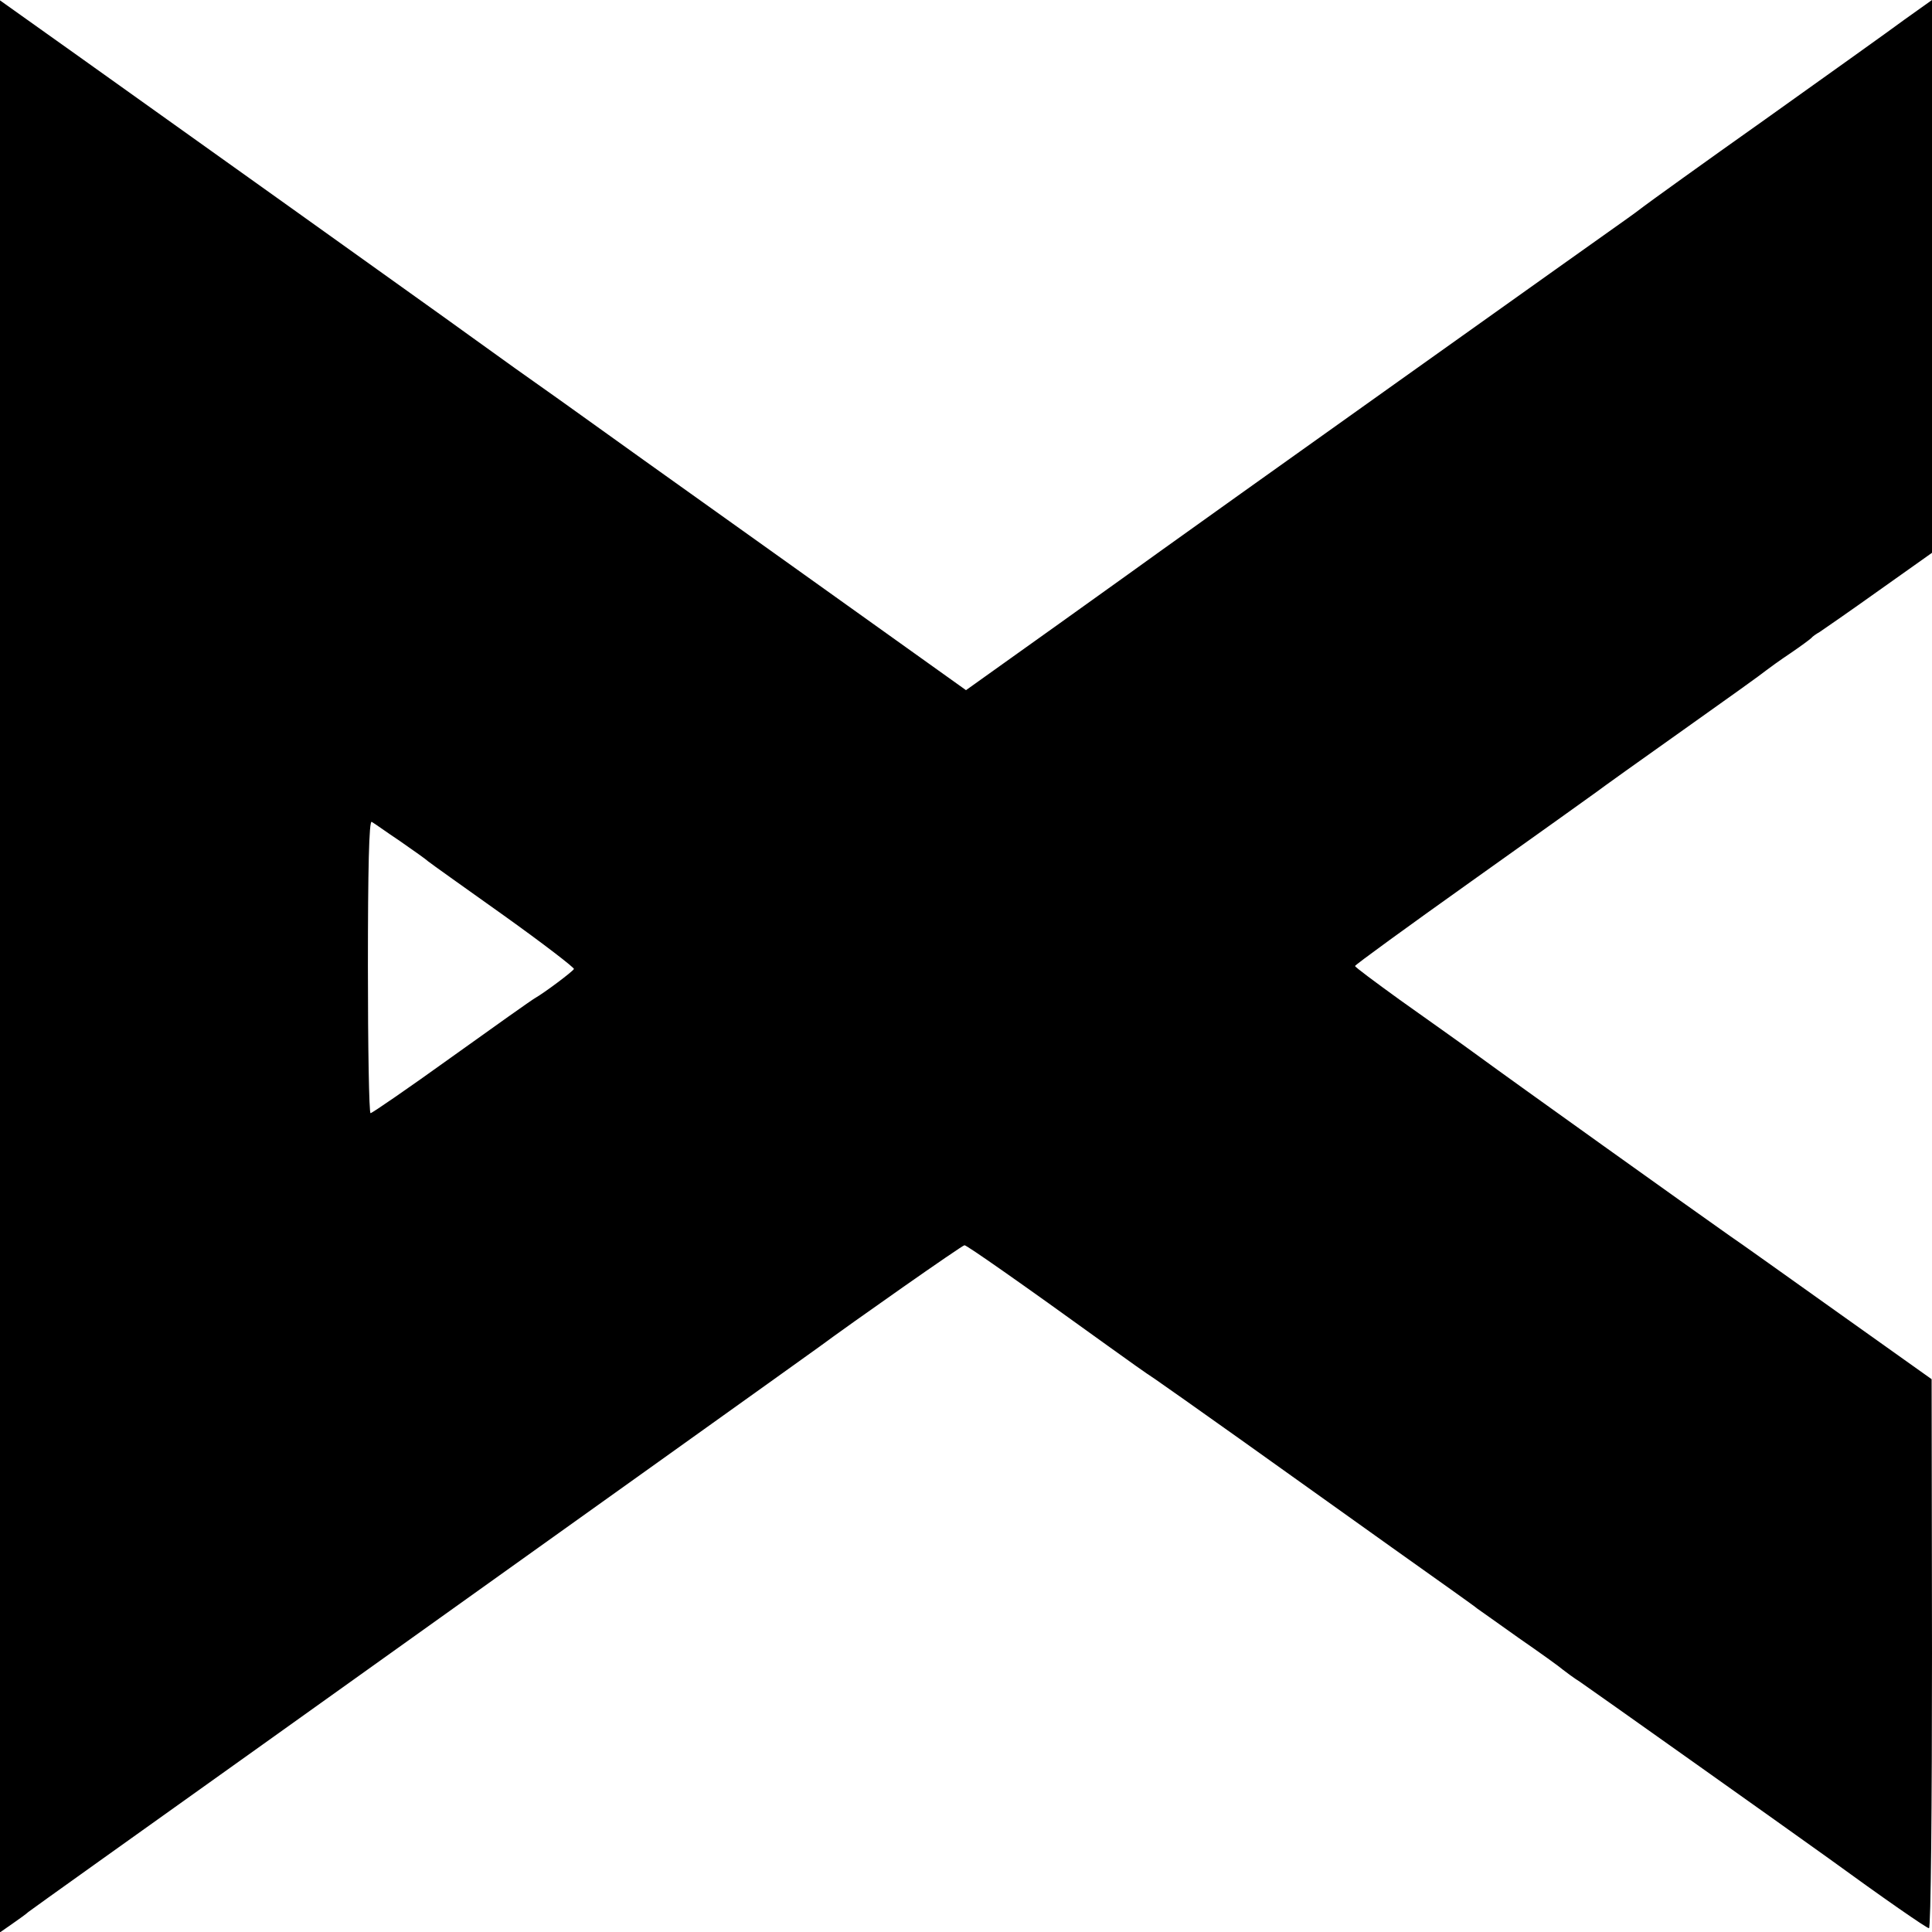
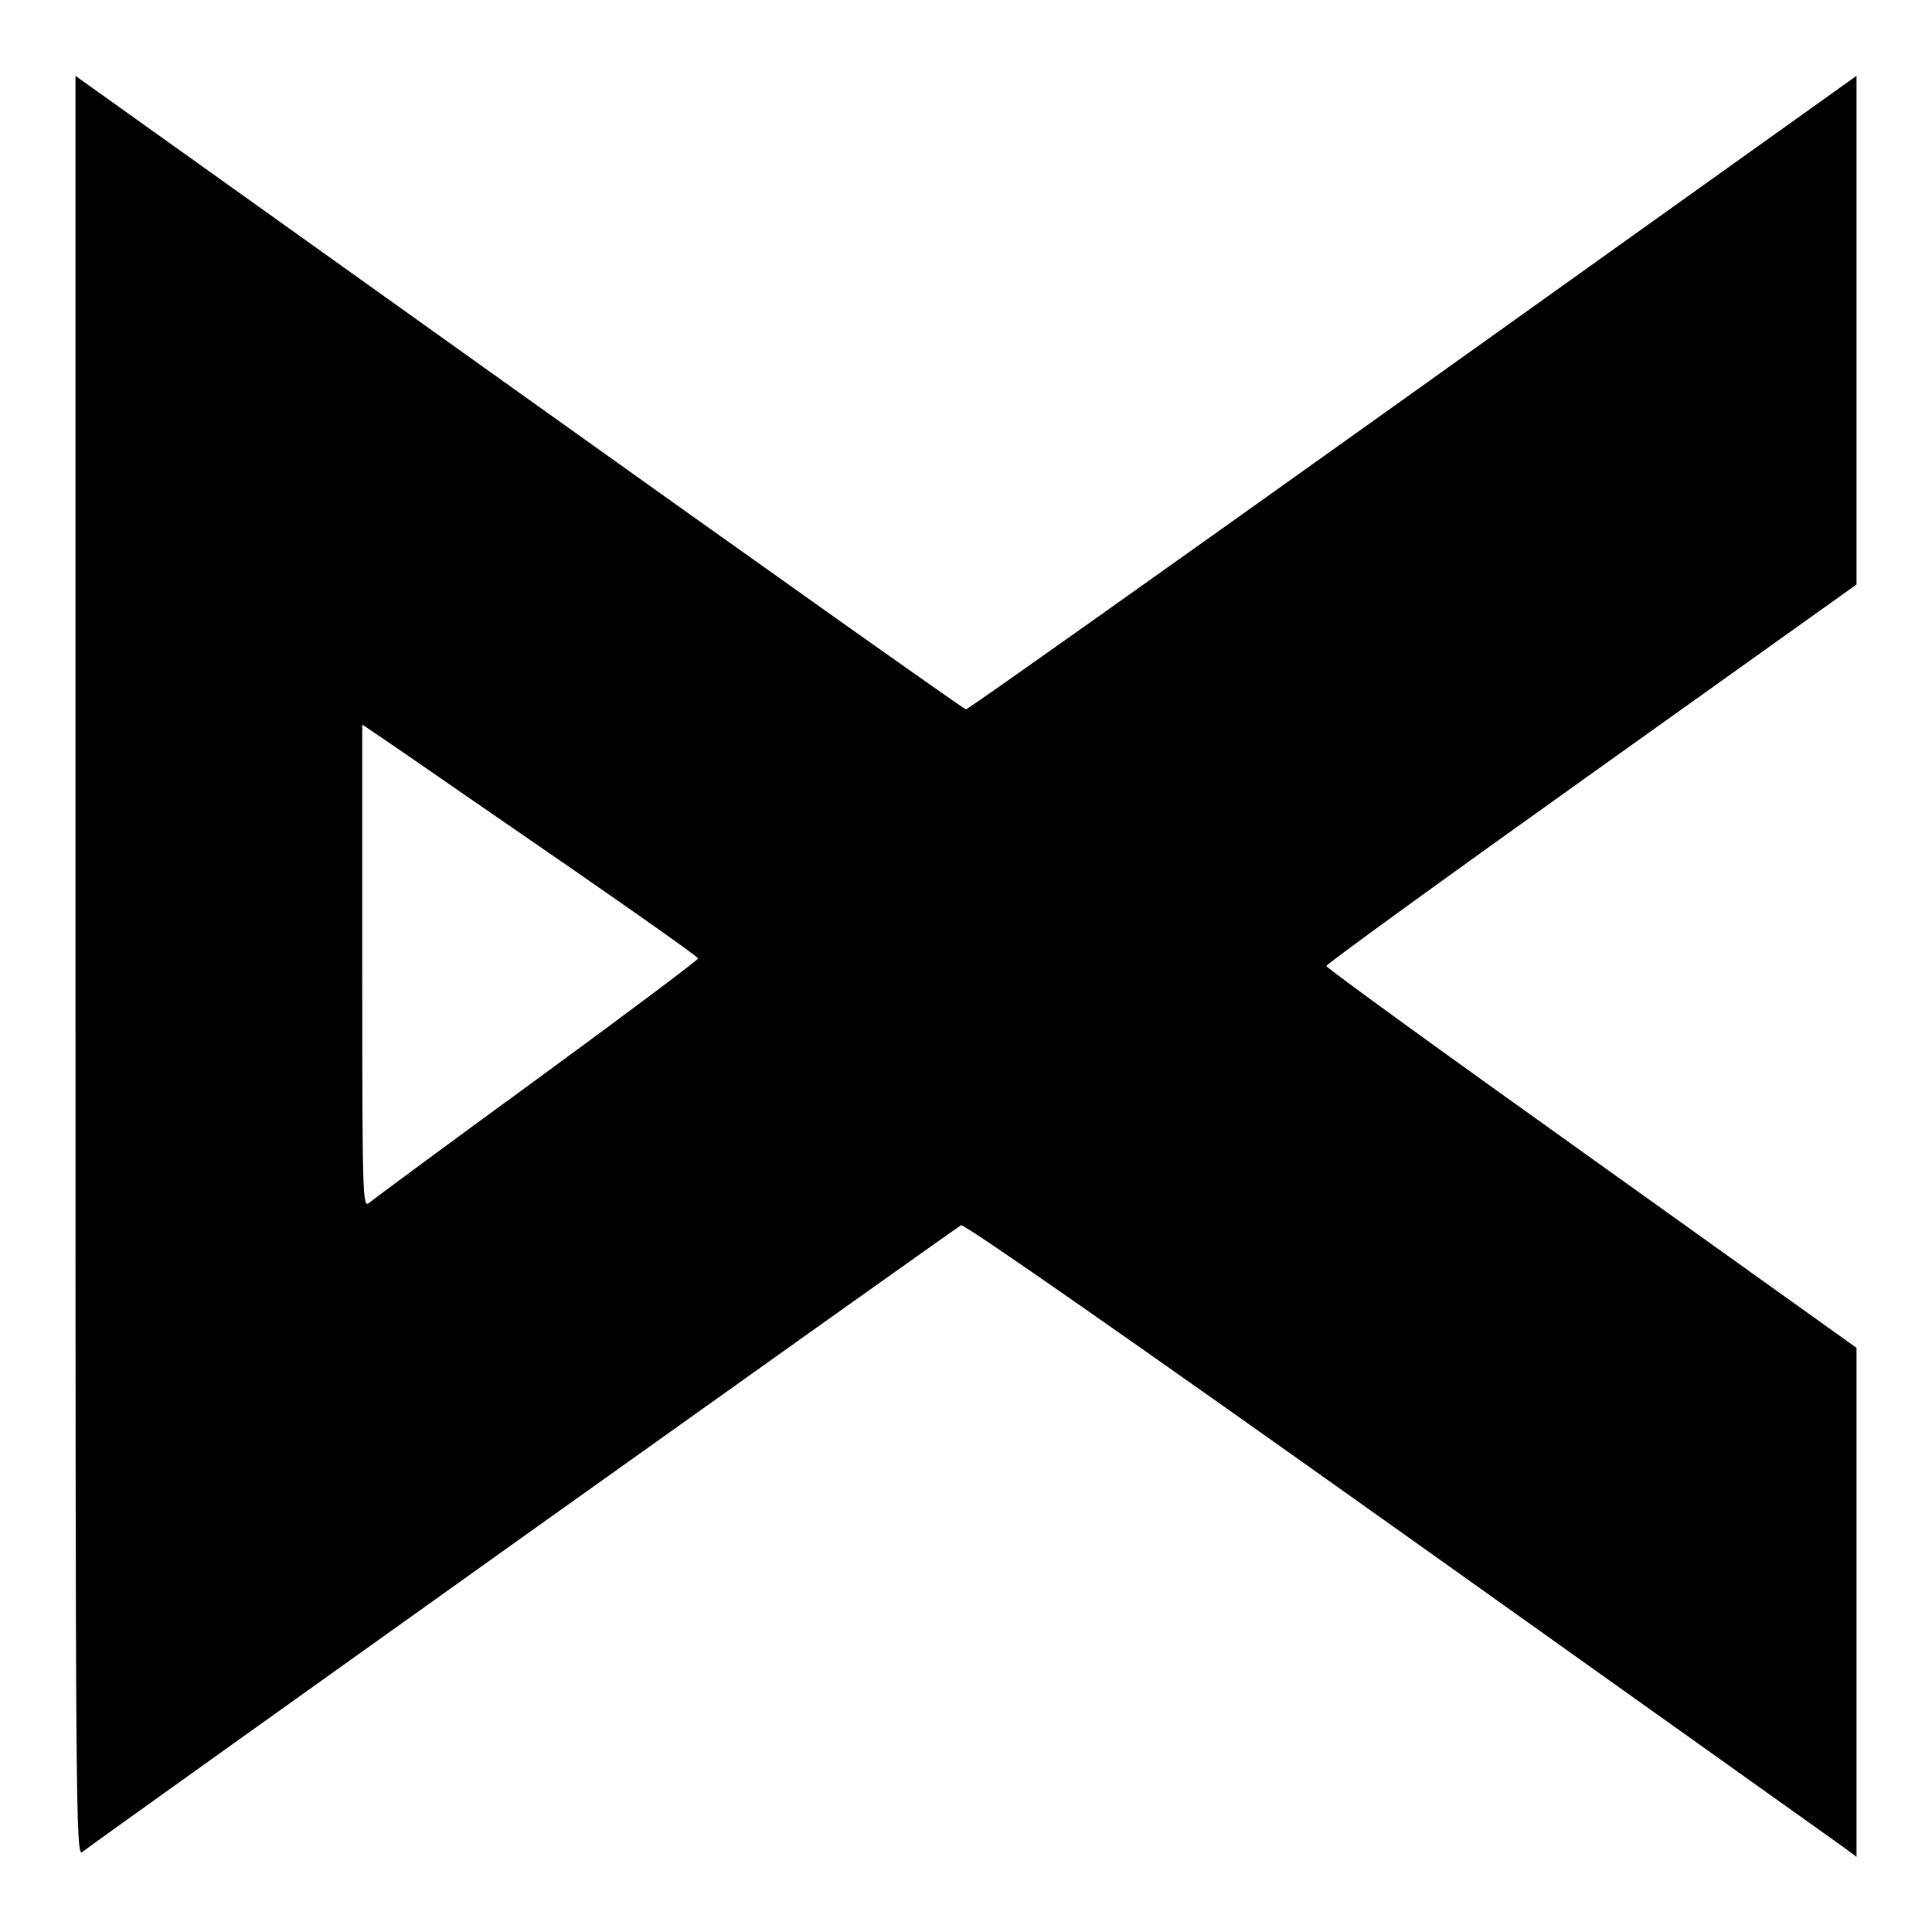
<svg xmlns="http://www.w3.org/2000/svg" version="1.0" width="16pt" height="16pt" viewBox="0 0 16 16" preserveAspectRatio="xMidYMid meet">
  <g transform="translate(0,16) scale(0.003125,-0.003125)" fill="#000000" stroke="none">
-     <path d="M0 2559 l0 -2560 33 23 c17 12 37 26 42 31 6 5 285 204 620 443 336 240 619 442 630 450 11 8 200 143 420 300 220 157 411 294 425 304 85 63 380 270 386 270 6 0 145 -97 379 -266 50 -36 106 -76 125 -88 19 -13 121 -85 225 -159 105 -75 287 -205 405 -289 118 -84 220 -156 225 -161 6 -4 55 -39 110 -78 55 -38 108 -76 117 -84 9 -7 29 -22 45 -32 21 -14 555 -393 658 -467 147 -107 261 -186 267 -186 5 0 8 327 8 728 l-1 727 -246 175 c-135 96 -265 189 -289 205 -94 66 -581 414 -664 475 -49 36 -144 103 -210 150 -65 47 -119 87 -119 90 0 3 139 104 309 225 170 121 320 228 332 237 13 10 115 83 228 163 113 80 212 151 220 158 9 7 38 28 65 46 28 19 52 37 55 40 3 4 13 11 22 16 9 6 80 55 157 110 l141 100 0 732 0 733 -73 -52 c-39 -29 -206 -148 -370 -265 -164 -116 -308 -220 -321 -230 -13 -10 -32 -24 -42 -31 -19 -13 -1189 -846 -1234 -879 -14 -10 -136 -98 -272 -195 l-248 -177 -497 355 c-274 195 -507 362 -518 370 -11 8 -92 66 -180 128 -88 63 -171 123 -185 133 -36 26 -729 521 -972 694 l-208 148 0 -2560z m1060 332 c36 -25 70 -49 75 -54 6 -5 96 -69 200 -143 105 -75 188 -139 186 -142 -5 -8 -77 -62 -103 -77 -9 -5 -109 -76 -222 -157 -114 -82 -210 -148 -214 -148 -4 0 -7 175 -7 389 0 257 3 387 10 383 6 -3 39 -27 75 -51z" />
+     <path d="M200 2558 c0 -2248 1 -2360 18 -2346 17 15 2306 1648 2329 1661 7 5 467 -316 1160 -809 631 -449 1163 -828 1181 -841 l32 -24 0 674 0 675 -702 502 c-387 276 -703 505 -703 510 0 5 316 234 703 510 l702 501 0 674 0 674 -1175 -839 c-647 -462 -1180 -840 -1185 -840 -5 0 -538 378 -1185 840 l-1175 839 0 -2361z m1318 258 c182 -126 332 -232 332 -236 0 -4 -192 -148 -427 -320 -236 -172 -436 -320 -445 -328 -17 -14 -18 16 -18 627 l0 641 113 -77 c62 -43 262 -181 445 -307z" />
  </g>
</svg>
